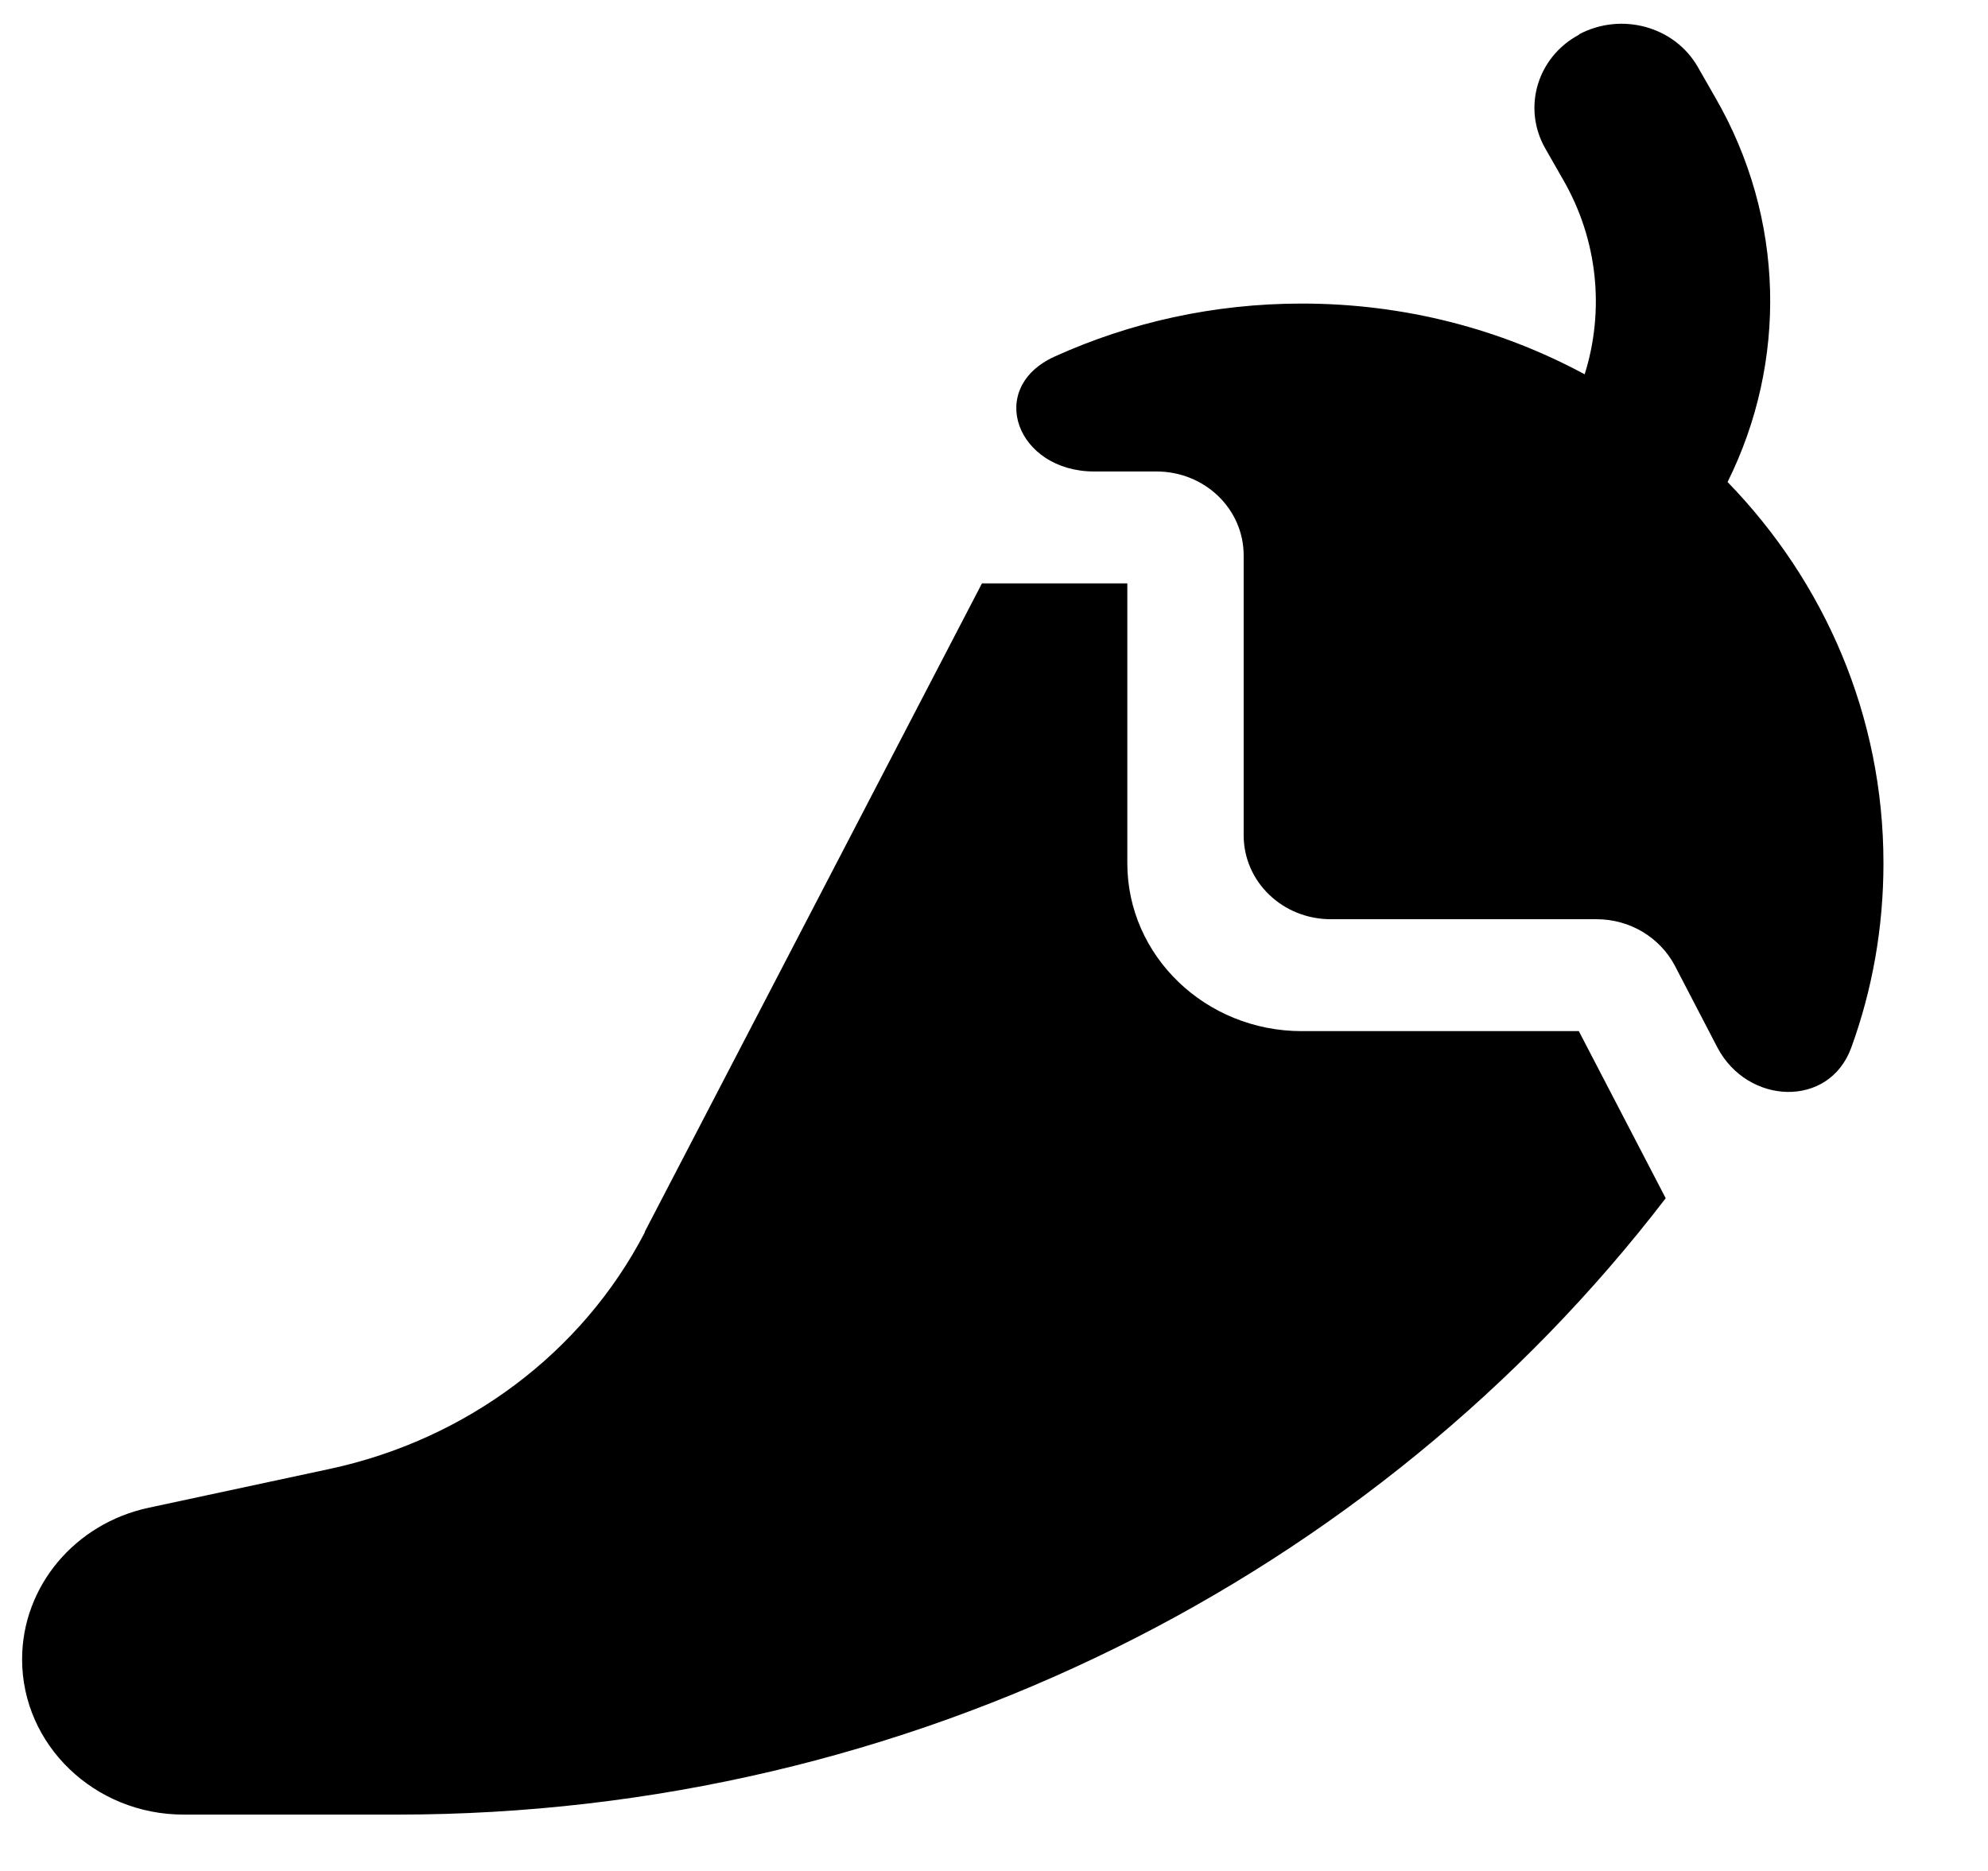
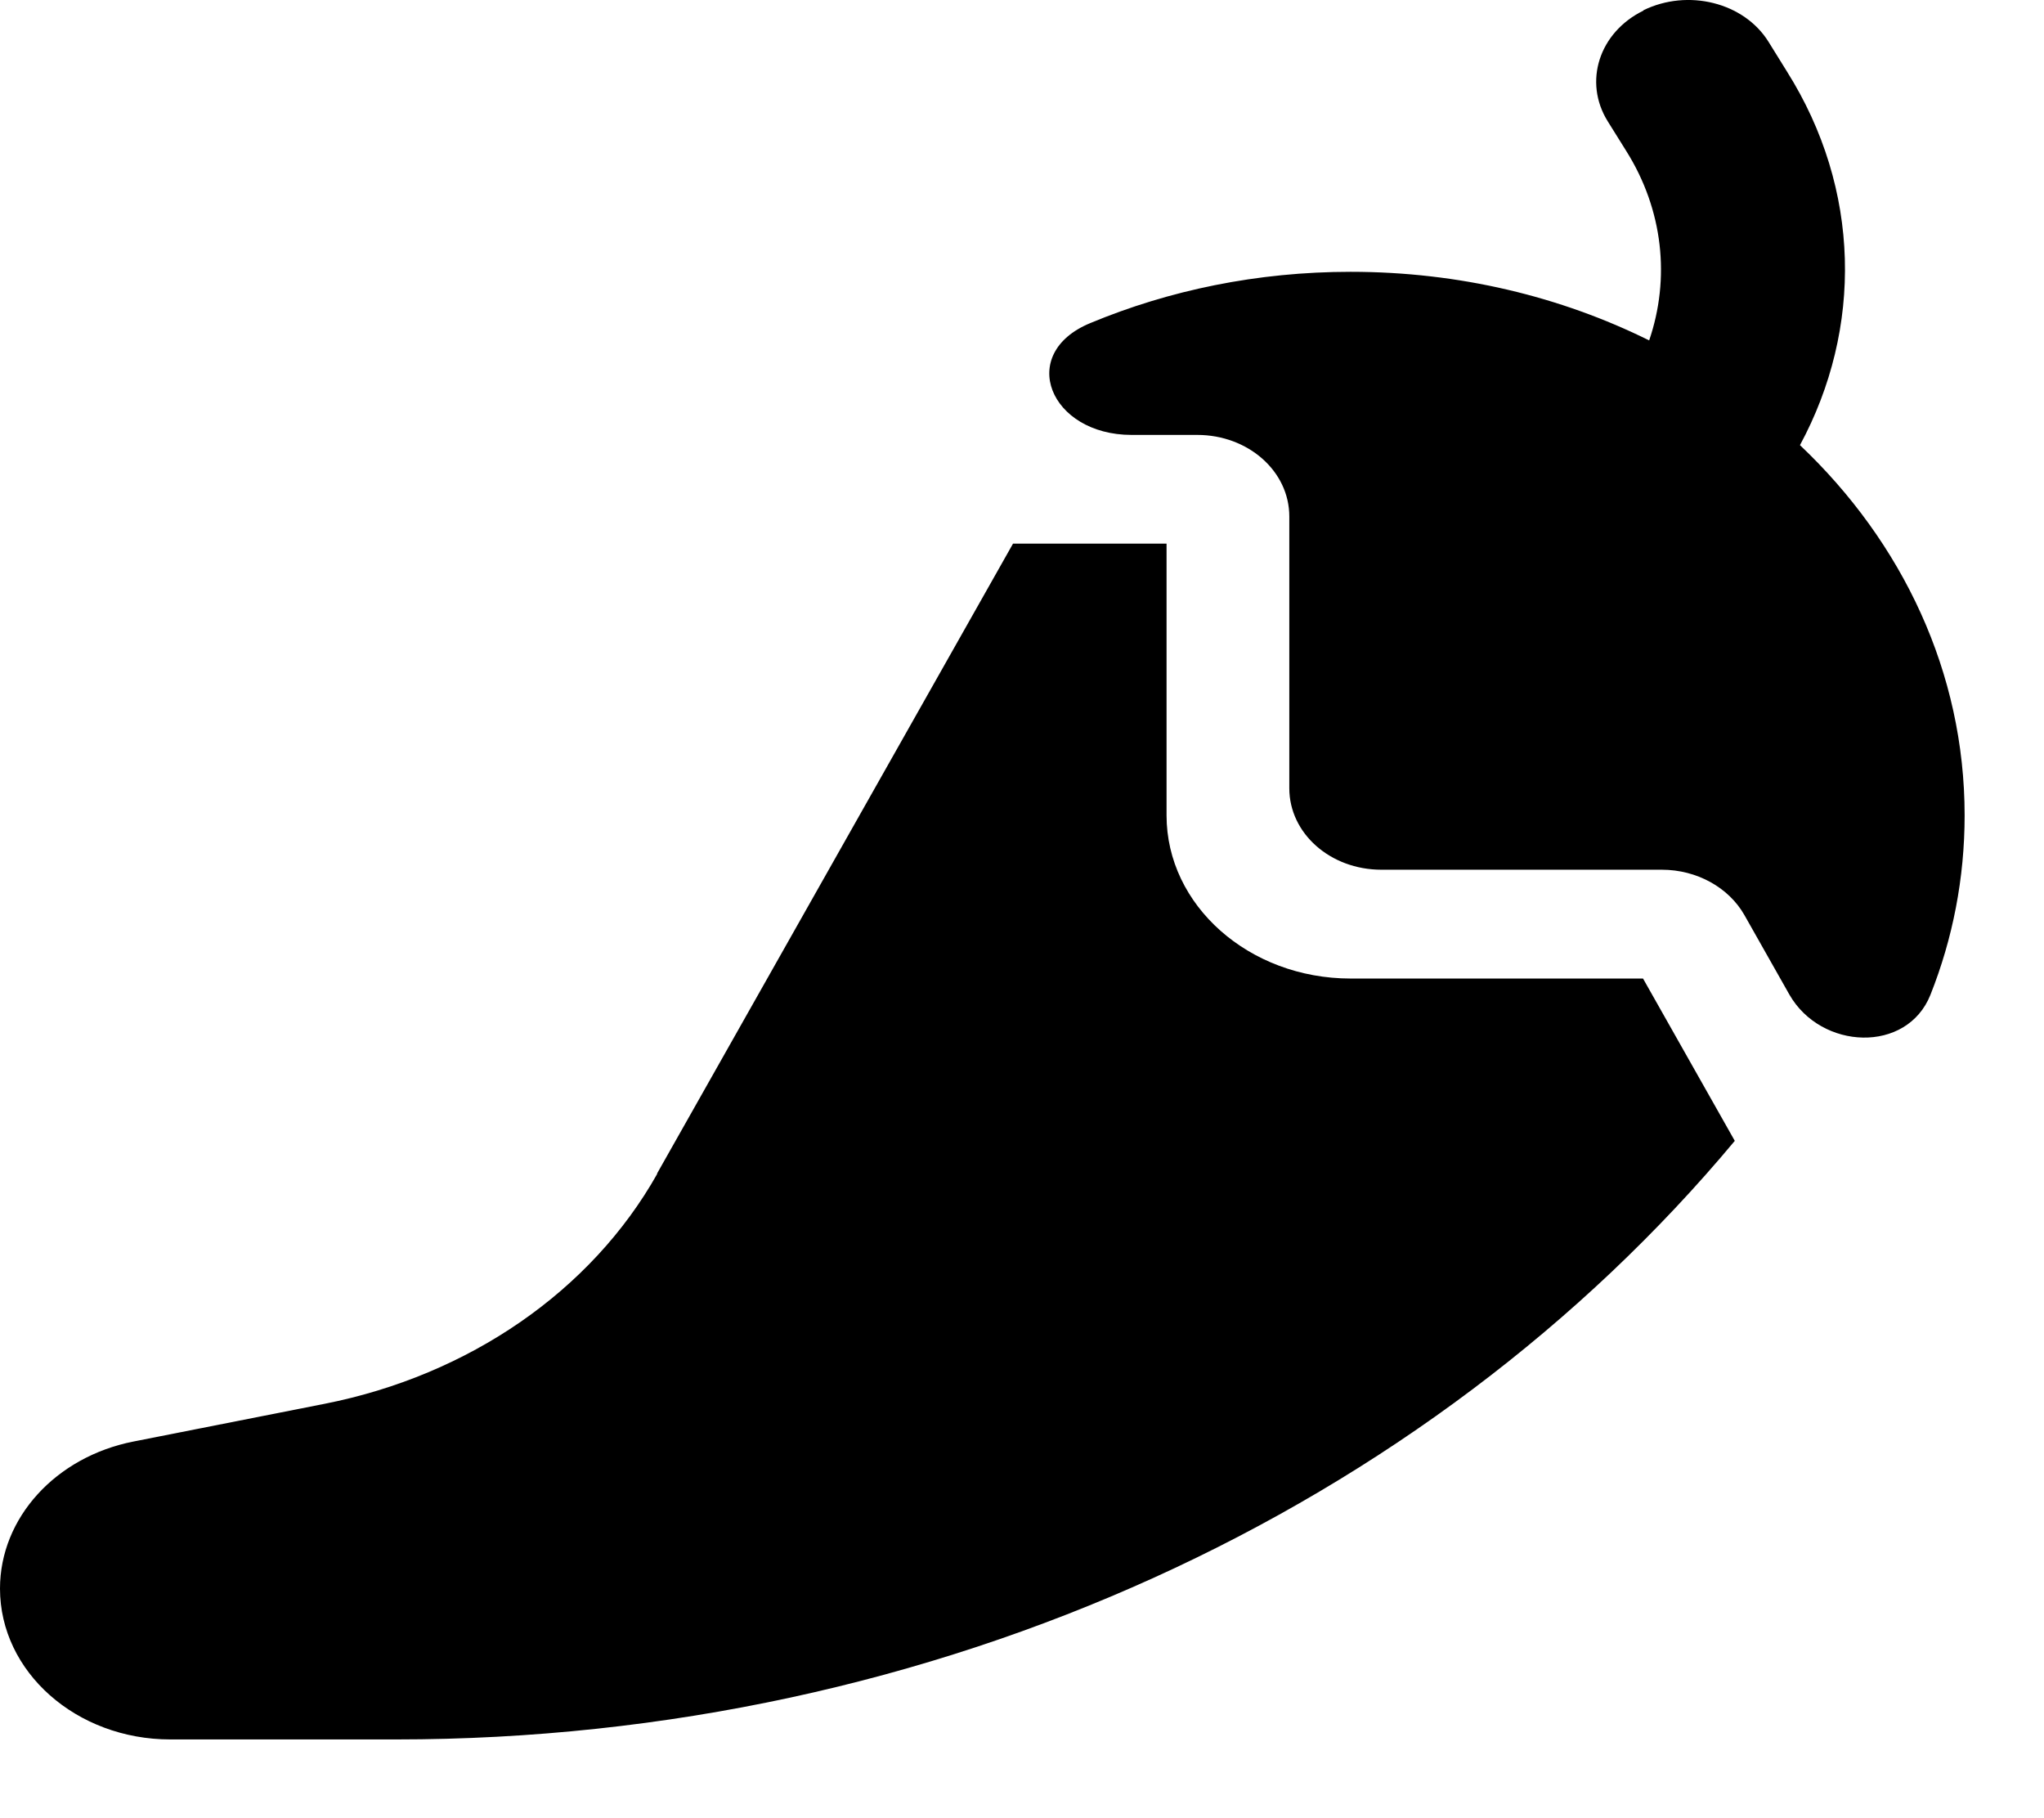
- <svg xmlns="http://www.w3.org/2000/svg" width="17" height="16" viewBox="0 0 17 16" fill="none">
-   <path d="M13.504 0.293C13.865 0.102 14.319 0.225 14.518 0.572L14.667 0.832C15.267 1.87 15.283 3.096 14.773 4.122C15.603 4.977 16.106 6.123 16.106 7.382C16.106 7.935 16.01 8.468 15.83 8.961C15.64 9.479 14.944 9.449 14.686 8.958L14.322 8.258C14.194 8.016 13.937 7.861 13.654 7.861H11.381C10.968 7.861 10.635 7.541 10.635 7.143V4.75C10.635 4.352 10.302 4.032 9.889 4.032H9.357C8.695 4.032 8.425 3.317 9.021 3.048C9.662 2.758 10.377 2.596 11.132 2.596C12.012 2.596 12.836 2.815 13.551 3.201C13.722 2.656 13.666 2.052 13.364 1.532L13.215 1.271C13.016 0.924 13.144 0.488 13.504 0.296V0.293ZM5.512 10.537L8.397 4.989H9.64V7.382C9.64 8.175 10.309 8.818 11.132 8.818H13.501L14.244 10.247C11.763 13.481 7.784 15.518 3.398 15.518H1.57C0.808 15.518 0.189 14.922 0.189 14.19C0.189 13.567 0.64 13.029 1.271 12.894L2.819 12.562C3.988 12.311 4.98 11.569 5.515 10.537H5.512Z" fill="black" />
+ <svg xmlns="http://www.w3.org/2000/svg" width="18" height="16" viewBox="0 0 18 16" fill="none">
+   <path d="M14.473 0.09C14.865 -0.101 15.358 0.021 15.574 0.368L15.736 0.629C16.389 1.666 16.405 2.893 15.851 3.919C16.754 4.774 17.301 5.92 17.301 7.179C17.301 7.732 17.196 8.265 17 8.758C16.794 9.276 16.037 9.246 15.757 8.755L15.361 8.055C15.223 7.813 14.942 7.657 14.635 7.657H12.165C11.715 7.657 11.354 7.337 11.354 6.94V4.547C11.354 4.149 10.992 3.829 10.543 3.829H9.965C9.245 3.829 8.951 3.114 9.6 2.845C10.296 2.555 11.073 2.393 11.894 2.393C12.851 2.393 13.746 2.612 14.523 2.997C14.709 2.453 14.648 1.849 14.321 1.329L14.158 1.068C13.942 0.721 14.081 0.285 14.473 0.093V0.09ZM5.785 10.334L8.921 4.786H10.273V7.179C10.273 7.971 10.999 8.615 11.894 8.615H14.469L15.277 10.044C12.58 13.277 8.255 15.314 3.487 15.314H1.5C0.672 15.314 0 14.719 0 13.986C0 13.364 0.49 12.826 1.176 12.691L2.859 12.359C4.129 12.108 5.207 11.366 5.788 10.334H5.785Z" fill="black" />
</svg>
